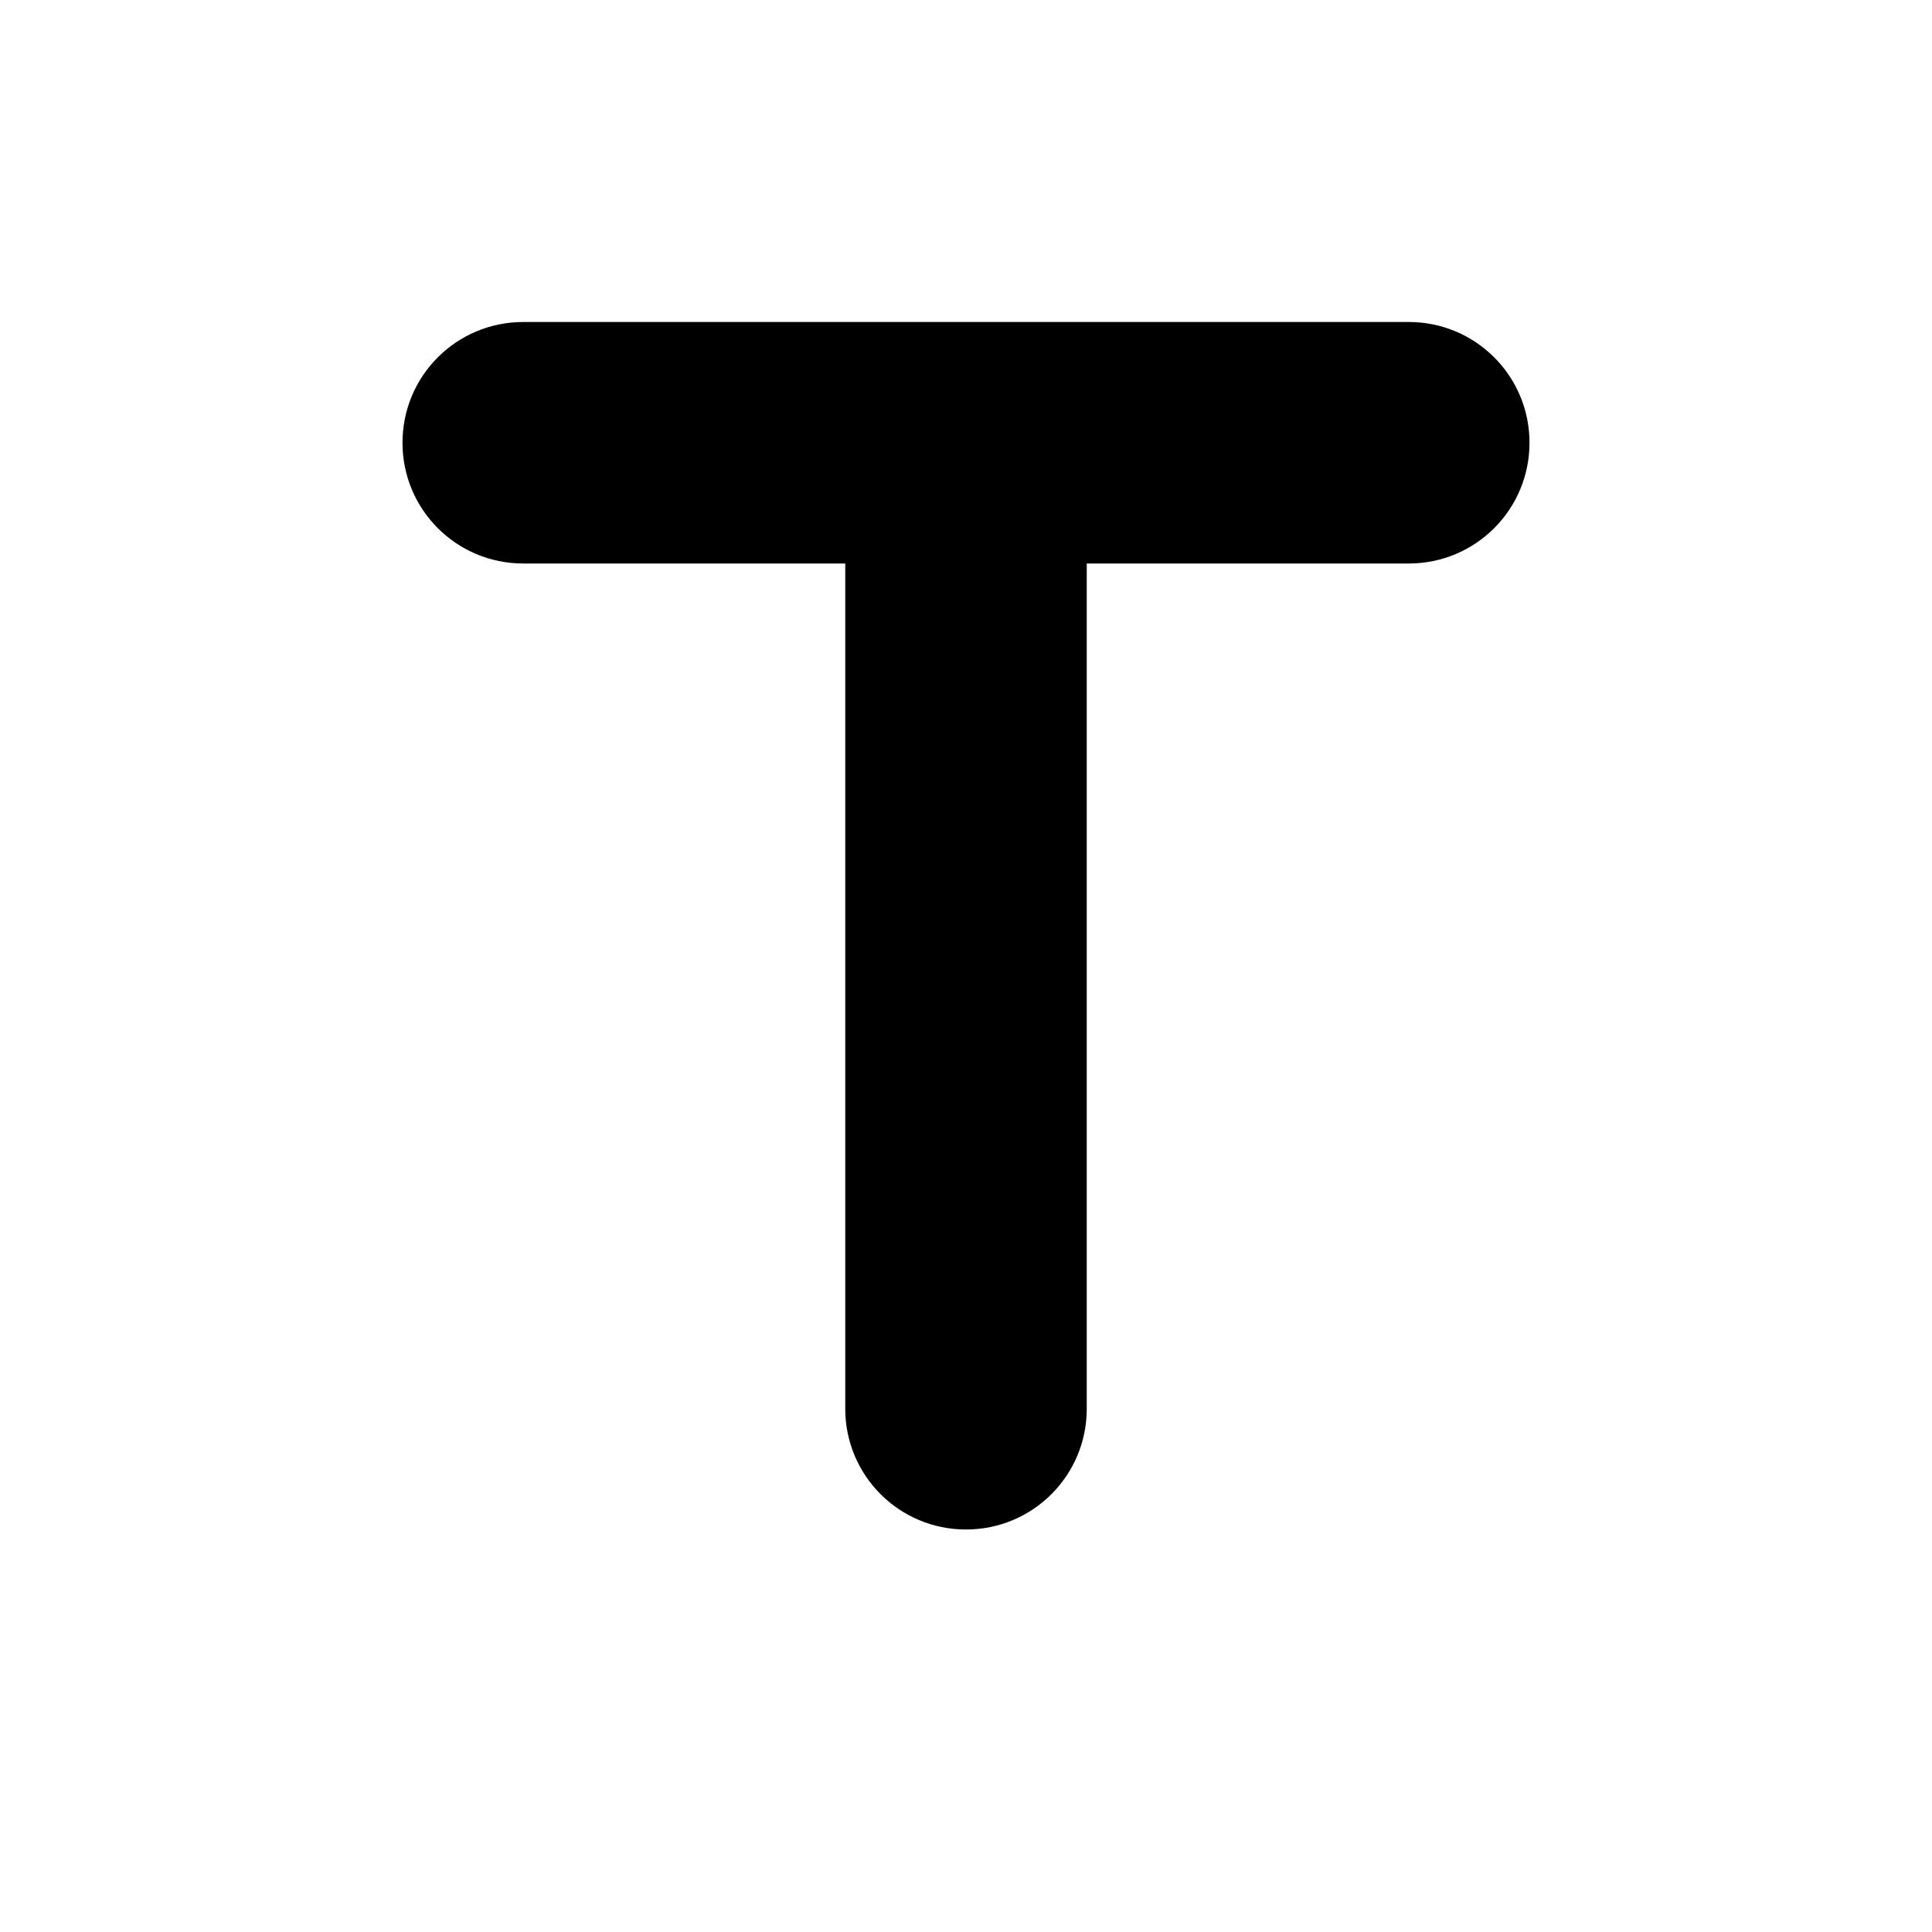
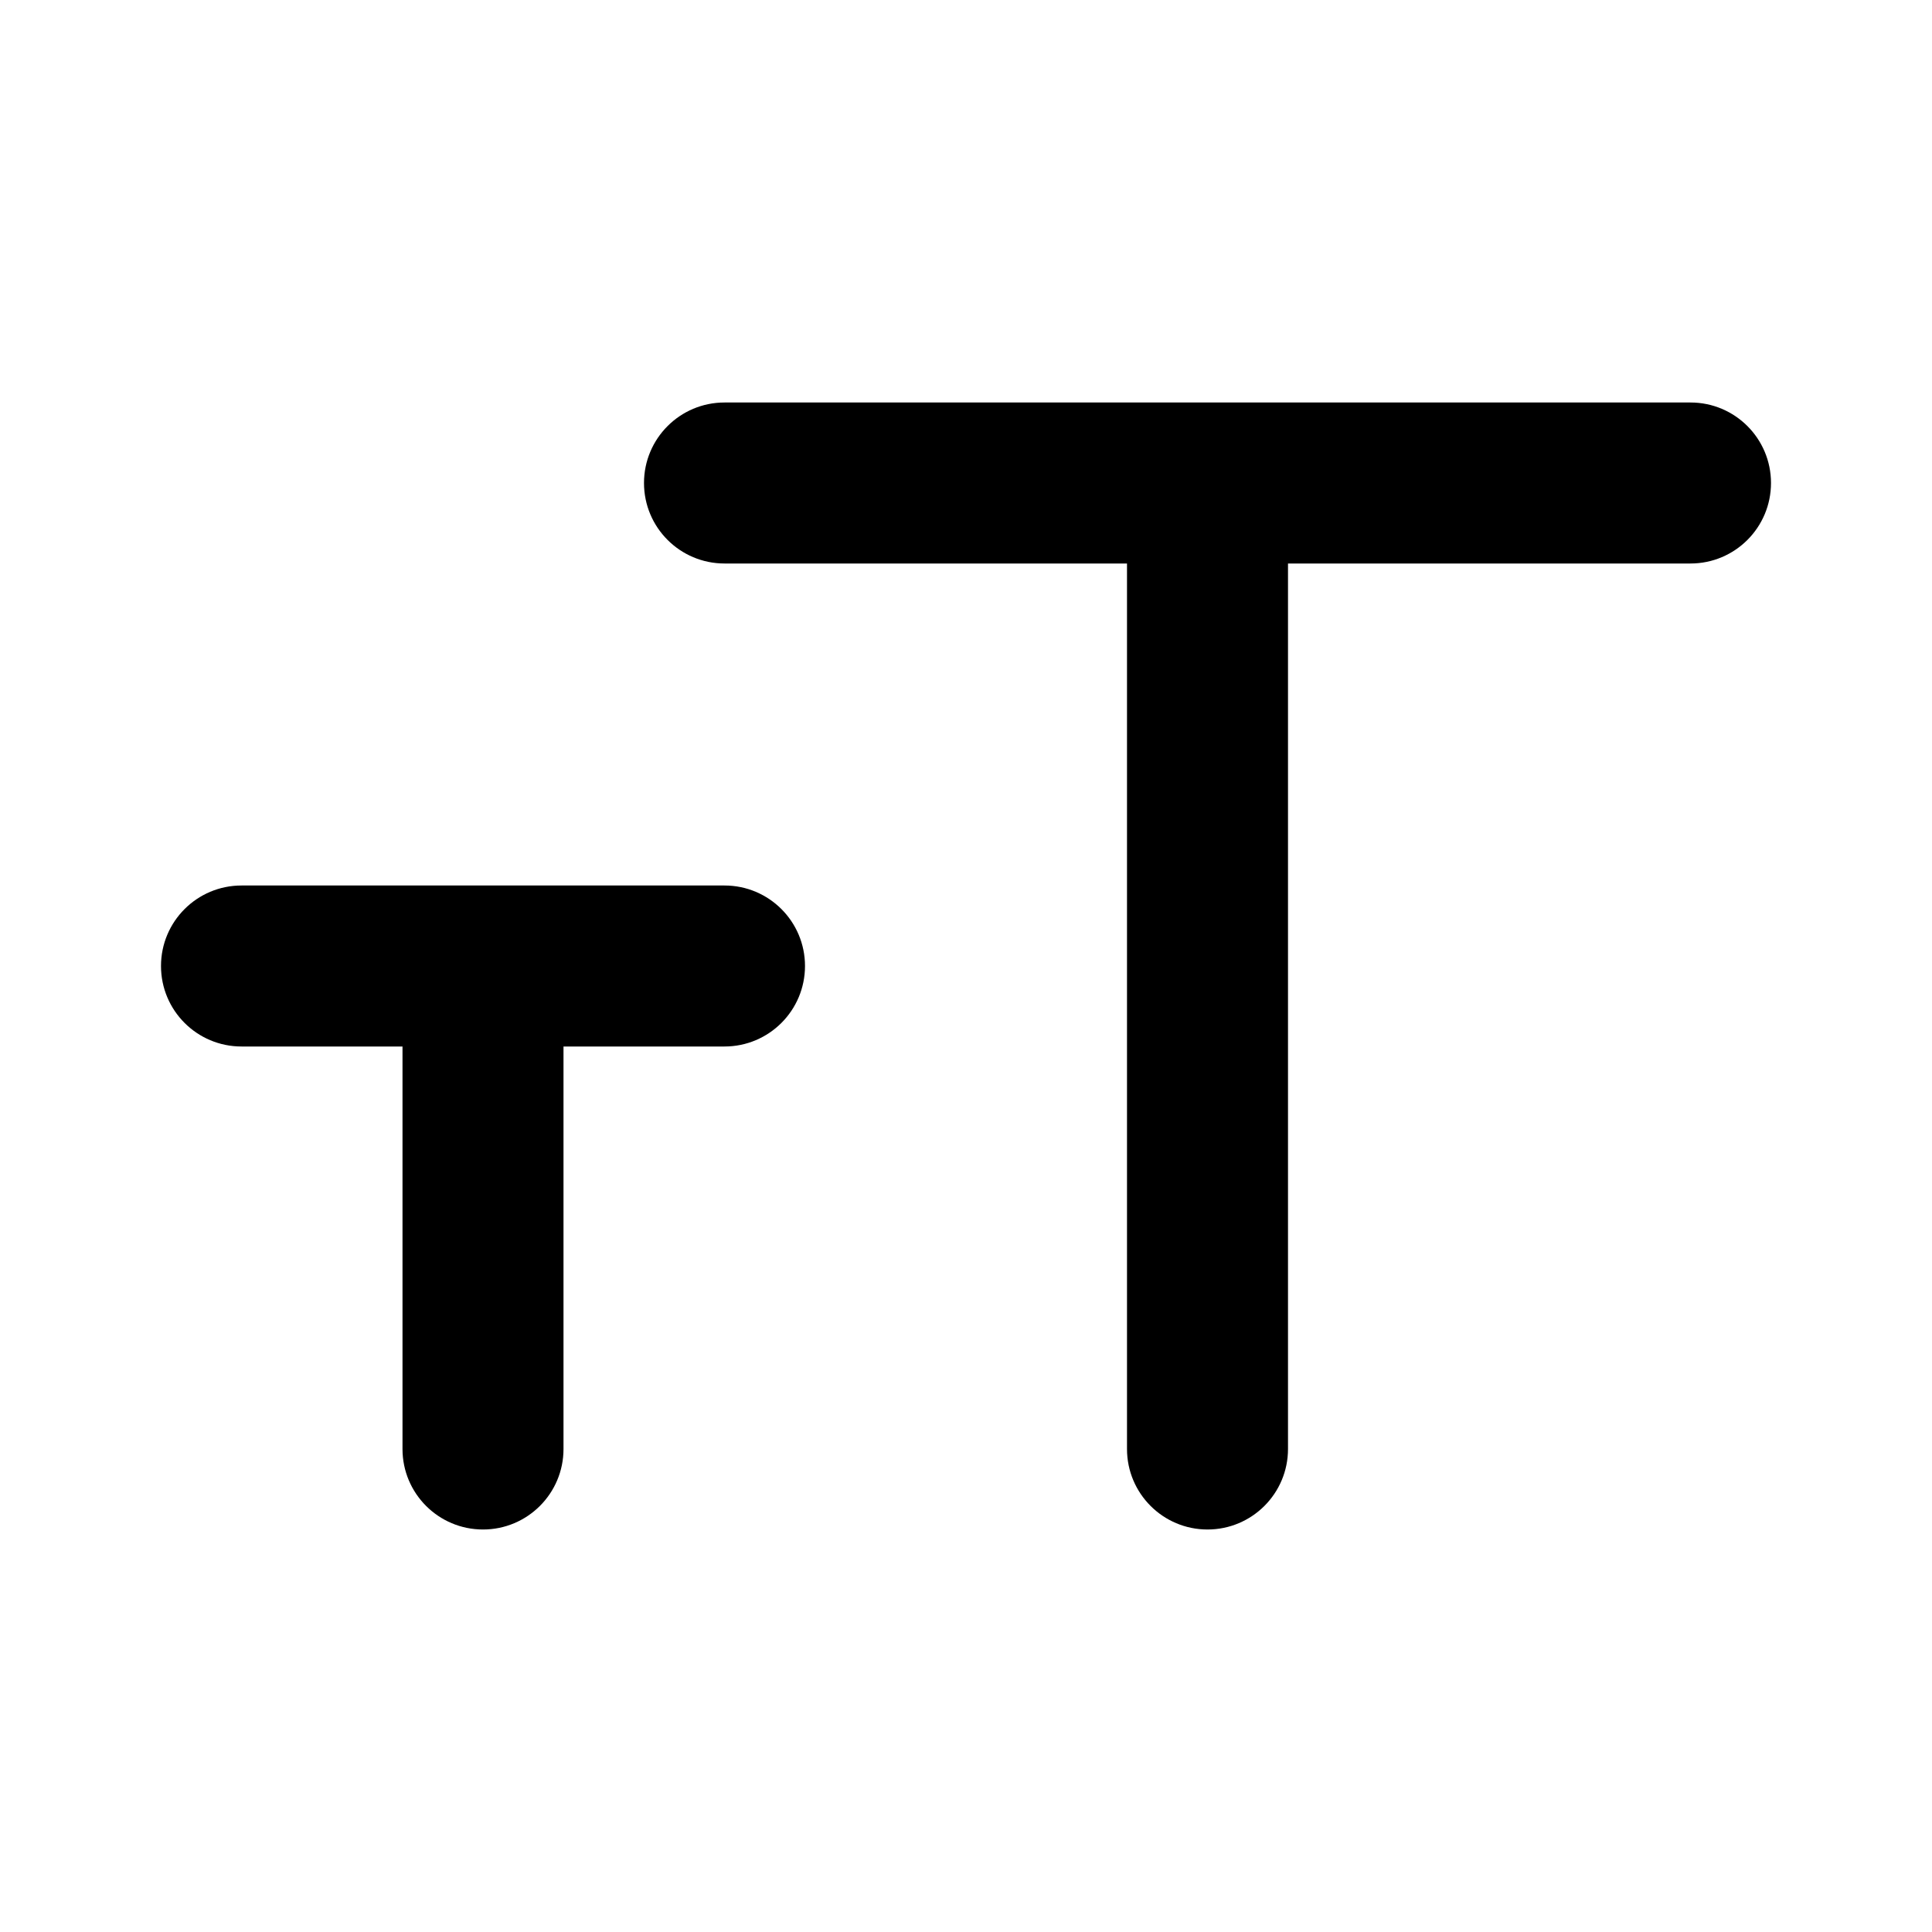
<svg xmlns="http://www.w3.org/2000/svg" width="1em" height="1em" viewBox="0 0 24 24">
-   <path fill="currentColor" d="M5 5.5C5 6.33 5.67 7 6.5 7h4v10.5c0 .83.67 1.5 1.5 1.5s1.5-.67 1.5-1.5V7h4c.83 0 1.5-.67 1.5-1.5S18.33 4 17.5 4h-11C5.67 4 5 4.67 5 5.5" />
+   <path fill="currentColor" d="M9 11H3a1 1 0 0 0 0 2h2v5a1 1 0 0 0 2 0v-5h2a1 1 0 0 0 0-2m12-6H9a1 1 0 0 0 0 2h5v11a1 1 0 0 0 2 0V7h5a1 1 0 0 0 0-2" />
</svg>
